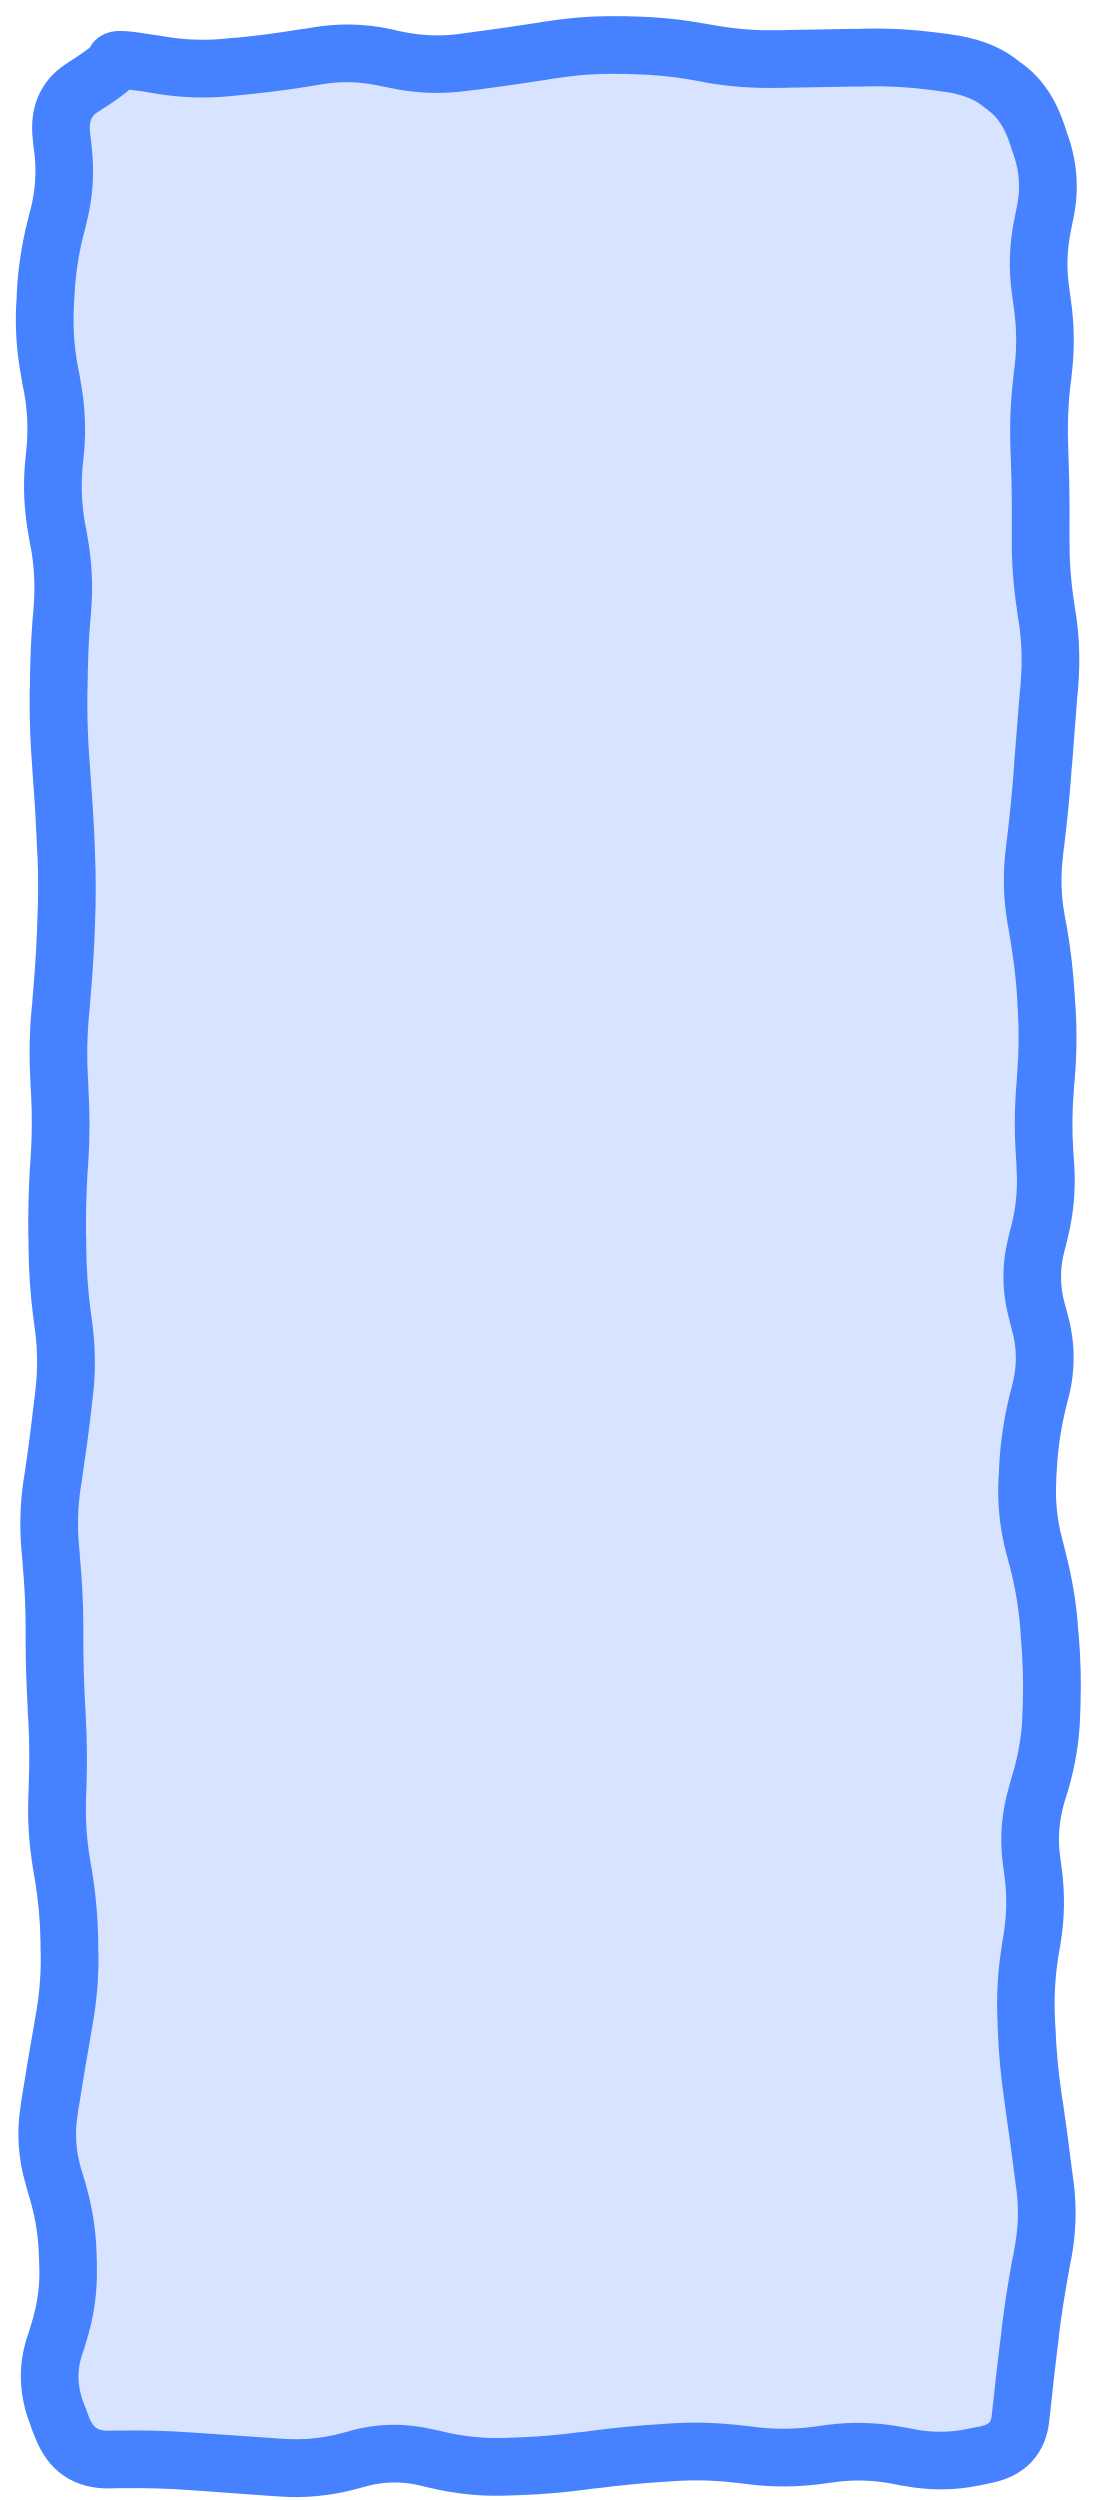
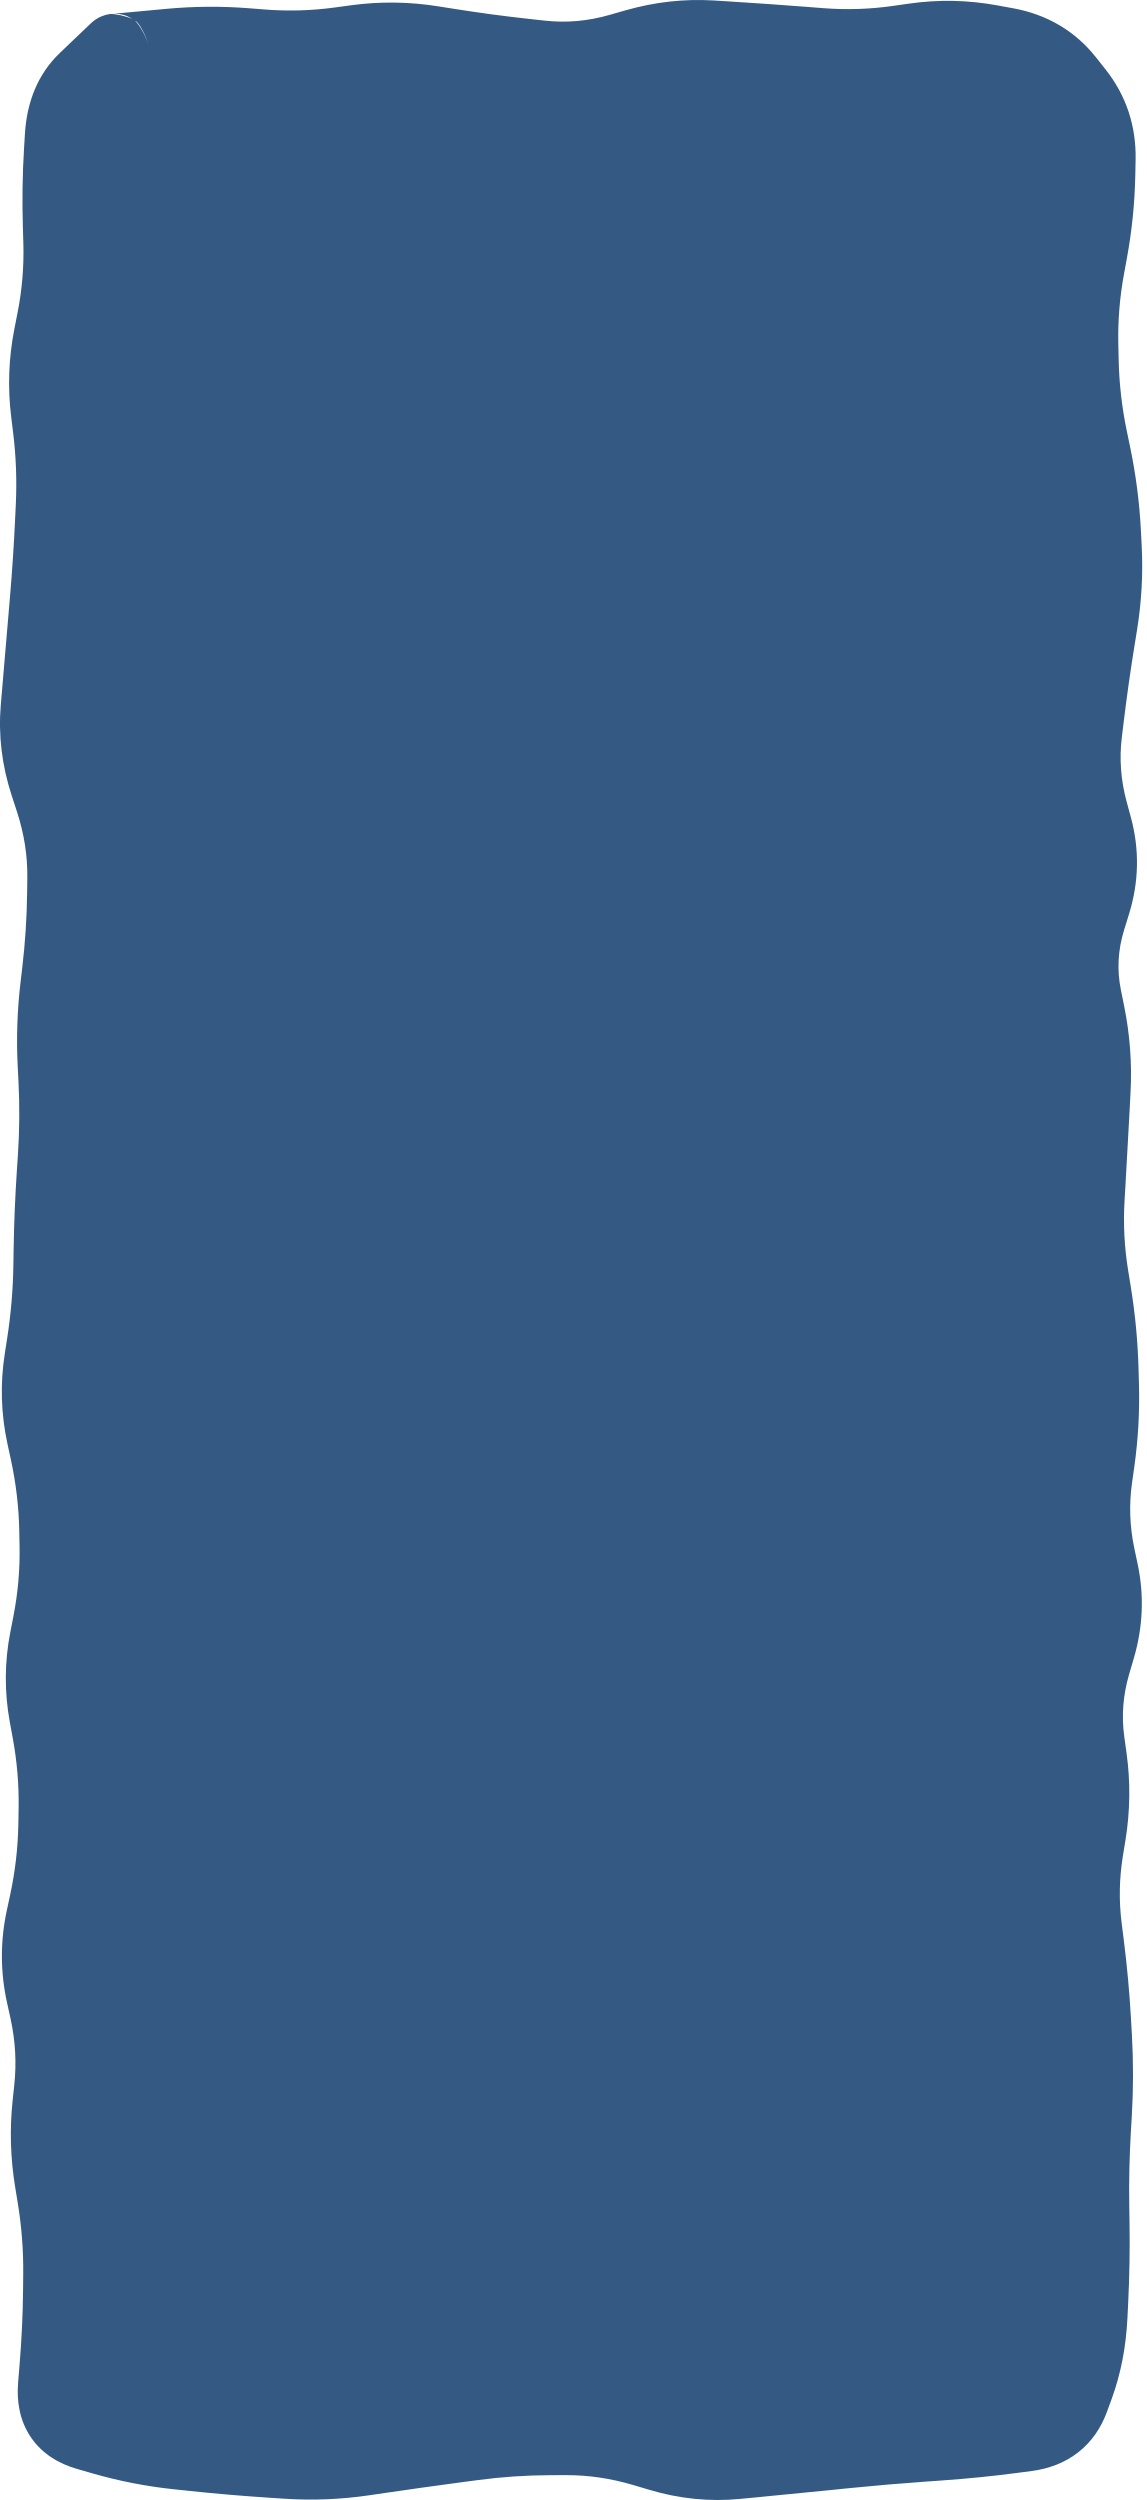
- <svg xmlns="http://www.w3.org/2000/svg" width="57" height="130" viewBox="0 0 57 130" fill="none">
-   <path d="M3.008 6C3.008 4.343 4.351 3 6.008 3H51.008C52.665 3 54.008 4.343 54.008 6V125C54.008 126.657 52.665 128 51.008 128H6.008C4.351 128 3.008 126.657 3.008 125V6Z" fill="#7CA6FF" fill-opacity="0.3" />
-   <path d="M32.551 0.844L32.903 0.855C34.111 0.878 35.319 0.993 36.524 1.207L36.876 1.266L37.215 1.324C38.248 1.508 39.281 1.589 40.309 1.57H40.661L41.012 1.559C42.141 1.538 43.271 1.518 44.399 1.5H44.739L45.09 1.488C46.29 1.469 47.49 1.537 48.688 1.688L49.04 1.734L49.379 1.781C50.691 1.946 51.877 2.344 52.836 3.07L53.047 3.234L53.27 3.398C54.273 4.16 54.944 5.262 55.368 6.551L55.473 6.891L55.59 7.219C56.03 8.558 56.108 9.937 55.825 11.32L55.754 11.672L55.684 12.012C55.487 12.973 55.454 13.938 55.59 14.895L55.637 15.234L55.684 15.586C55.863 16.839 55.886 18.093 55.743 19.348L55.708 19.699L55.661 20.039C55.54 21.093 55.505 22.151 55.544 23.203L55.555 23.555L55.567 23.895C55.609 25.045 55.623 26.201 55.614 27.352V28.043C55.606 29.092 55.678 30.144 55.836 31.195L55.883 31.547L55.942 31.887C56.129 33.128 56.17 34.381 56.071 35.625L56.047 35.965L56.012 36.316C55.922 37.441 55.841 38.567 55.754 39.691L55.719 40.043L55.696 40.395C55.607 41.543 55.495 42.692 55.356 43.84L55.309 44.191L55.274 44.531C55.155 45.513 55.173 46.499 55.344 47.484L55.403 47.836L55.473 48.176C55.678 49.358 55.812 50.543 55.883 51.727L55.907 52.078L55.93 52.418C56.003 53.615 55.991 54.819 55.895 56.016L55.86 56.367L55.836 56.719C55.752 57.773 55.743 58.829 55.813 59.883L55.836 60.223L55.86 60.574C55.946 61.863 55.827 63.154 55.508 64.43L55.426 64.769L55.333 65.121C55.113 66.002 55.121 66.874 55.356 67.758L55.45 68.098L55.544 68.449C55.907 69.818 55.924 71.202 55.59 72.574L55.497 72.926L55.415 73.266C55.161 74.306 55.011 75.35 54.958 76.383L54.934 76.723L54.922 77.074C54.873 78.044 54.972 79.019 55.227 80.004L55.321 80.356L55.403 80.695C55.716 81.904 55.934 83.124 56.036 84.34L56.059 84.68L56.094 85.031C56.194 86.217 56.226 87.408 56.188 88.594L56.176 88.934L56.165 89.285C56.124 90.545 55.919 91.803 55.555 93.047L55.45 93.387L55.344 93.738C55.072 94.672 55.002 95.59 55.122 96.504L55.169 96.856L55.215 97.195C55.382 98.468 55.361 99.745 55.157 101.016L55.098 101.367L55.04 101.707C54.873 102.738 54.812 103.773 54.852 104.801L54.864 105.152L54.887 105.492C54.929 106.568 55.023 107.649 55.18 108.727L55.227 109.066L55.286 109.418C55.452 110.557 55.6 111.701 55.743 112.84L55.79 113.18L55.836 113.531C55.996 114.813 55.956 116.097 55.719 117.375L55.649 117.727L55.59 118.066C55.387 119.164 55.211 120.262 55.075 121.359L55.04 121.711L54.993 122.062C54.854 123.181 54.736 124.251 54.629 125.273L54.559 125.906C54.478 126.681 54.197 127.429 53.633 128.027C53.073 128.62 52.341 128.949 51.583 129.105L51.254 129.176L50.915 129.246C49.637 129.509 48.334 129.512 47.024 129.27L46.684 129.211L46.333 129.141C45.359 128.96 44.385 128.941 43.415 129.07L43.075 129.117L42.723 129.164C41.47 129.331 40.215 129.339 38.961 129.188L38.61 129.141L38.27 129.105C37.231 128.98 36.19 128.948 35.153 129.012L34.801 129.035L34.461 129.059C33.369 129.126 32.274 129.232 31.18 129.375L30.829 129.41L30.477 129.457C29.302 129.611 28.126 129.713 26.95 129.75L26.598 129.762L26.258 129.773C24.998 129.813 23.736 129.686 22.485 129.398L22.133 129.316L21.794 129.234C20.901 129.029 20.007 129.038 19.11 129.27L18.77 129.363L18.419 129.457C17.14 129.787 15.844 129.91 14.551 129.82L14.211 129.797L13.86 129.773C12.731 129.696 11.602 129.609 10.473 129.527L10.122 129.504L9.782 129.48C8.699 129.402 7.574 129.37 6.418 129.387H6.055L5.68 129.398C4.834 129.41 4.003 129.217 3.29 128.719C2.579 128.223 2.113 127.507 1.813 126.715L1.672 126.363L1.543 126C0.993 124.544 0.927 123.057 1.391 121.594L1.508 121.242L1.614 120.891C1.924 119.914 2.071 118.949 2.047 117.996L2.036 117.656L2.024 117.305C1.999 116.314 1.84 115.312 1.543 114.305L1.438 113.965L1.344 113.613C0.951 112.279 0.852 110.924 1.063 109.57L1.11 109.23L1.168 108.879C1.346 107.74 1.54 106.596 1.743 105.457L1.801 105.117L1.86 104.766C2.044 103.732 2.133 102.701 2.118 101.672L2.106 101.32V100.969C2.09 99.916 1.997 98.861 1.825 97.805L1.766 97.465L1.708 97.113C1.508 95.889 1.429 94.661 1.473 93.434L1.485 93.082L1.497 92.742C1.535 91.659 1.533 90.568 1.473 89.484L1.45 89.144L1.438 88.793C1.375 87.638 1.334 86.48 1.333 85.324V84.633C1.331 83.549 1.278 82.46 1.18 81.375L1.157 81.035L1.122 80.684C1.009 79.437 1.042 78.19 1.227 76.945L1.286 76.594L1.333 76.254C1.498 75.143 1.641 74.025 1.766 72.914L1.813 72.574L1.848 72.223C1.962 71.215 1.954 70.208 1.825 69.199L1.778 68.848L1.731 68.508C1.578 67.323 1.5 66.132 1.485 64.945V64.594L1.473 64.254C1.459 63.088 1.484 61.915 1.555 60.75L1.579 60.41L1.602 60.059C1.667 58.988 1.673 57.918 1.614 56.848L1.59 56.496L1.579 56.156C1.513 54.955 1.53 53.747 1.637 52.547L1.672 52.207L1.696 51.855C1.795 50.75 1.871 49.644 1.918 48.539L1.93 48.188L1.942 47.848C1.989 46.762 1.999 45.675 1.954 44.59L1.93 44.238L1.918 43.898C1.872 42.788 1.806 41.669 1.719 40.559L1.696 40.219L1.672 39.867C1.581 38.696 1.534 37.523 1.543 36.352V36.012L1.555 35.66C1.564 34.496 1.606 33.331 1.696 32.168L1.731 31.816L1.754 31.477C1.832 30.476 1.782 29.47 1.602 28.465L1.532 28.125L1.473 27.773C1.249 26.515 1.192 25.251 1.309 23.988L1.344 23.637L1.379 23.297C1.471 22.309 1.426 21.314 1.239 20.32L1.168 19.98L1.11 19.629C0.876 18.387 0.78 17.139 0.84 15.891L0.864 15.539L0.875 15.199C0.935 13.97 1.122 12.741 1.426 11.52L1.508 11.18L1.602 10.828C1.84 9.873 1.9 8.926 1.79 7.98L1.743 7.629L1.708 7.277C1.62 6.525 1.676 5.768 1.965 5.062C2.262 4.342 2.767 3.76 3.407 3.34L3.653 3.176L3.911 3.012C4.269 2.776 4.514 2.595 4.672 2.473C4.842 2.156 5.092 1.954 5.27 1.852C5.515 1.71 5.746 1.659 5.856 1.641C6.091 1.601 6.331 1.608 6.5 1.617C6.872 1.637 7.367 1.71 7.942 1.805L8.293 1.852L8.633 1.91C9.636 2.075 10.646 2.111 11.645 2.016L11.985 1.98L12.336 1.957C13.43 1.853 14.523 1.702 15.618 1.523L15.969 1.477L16.309 1.418C17.62 1.204 18.94 1.227 20.247 1.5L20.598 1.582L20.938 1.652C21.904 1.854 22.873 1.895 23.832 1.77L24.172 1.723L24.524 1.676C25.64 1.53 26.759 1.368 27.875 1.195L28.215 1.137L28.567 1.09C29.779 0.902 30.996 0.821 32.211 0.844H32.551ZM7.321 3.844C7.376 3.736 7.423 3.618 7.45 3.48C7.429 3.627 7.363 3.739 7.321 3.844ZM4.485 3.129L4.497 3.094V3.07C4.494 3.089 4.487 3.109 4.485 3.129ZM4.333 85.324C4.334 86.426 4.366 87.527 4.426 88.629L4.45 88.981L4.461 89.32C4.526 90.494 4.539 91.674 4.497 92.848L4.485 93.188L4.473 93.539C4.436 94.568 4.504 95.6 4.672 96.633L4.731 96.973L4.79 97.324C4.985 98.524 5.088 99.731 5.106 100.934V101.273L5.118 101.625C5.136 102.85 5.03 104.073 4.813 105.293L4.754 105.645L4.696 105.984C4.497 107.103 4.307 108.23 4.133 109.348L4.075 109.688L4.028 110.039C3.888 110.941 3.944 111.848 4.215 112.77L4.321 113.109L4.426 113.461C4.794 114.71 4.993 115.969 5.024 117.234L5.036 117.586V117.926C5.068 119.229 4.88 120.525 4.473 121.805L4.368 122.156L4.25 122.496C3.999 123.287 4.02 124.088 4.344 124.945L4.485 125.297L4.614 125.66C4.752 126.023 4.906 126.184 5.012 126.258C5.115 126.329 5.3 126.403 5.645 126.398L6.008 126.387H6.372C7.608 126.369 8.819 126.407 9.993 126.492L10.344 126.516L10.684 126.539C11.811 126.621 12.944 126.696 14.071 126.773L14.422 126.797L14.762 126.82C15.724 126.887 16.692 126.802 17.669 126.551L18.02 126.457L18.36 126.363C19.72 126.012 21.097 126.002 22.461 126.316L22.813 126.387L23.153 126.469C24.159 126.701 25.168 126.805 26.165 126.773L26.504 126.762L26.856 126.75C27.934 126.716 29.011 126.622 30.09 126.48L30.442 126.445L30.782 126.398C31.944 126.246 33.111 126.13 34.274 126.059L34.626 126.035L34.965 126.012C36.184 125.937 37.404 125.982 38.622 126.129L38.973 126.164L39.325 126.211C40.325 126.331 41.324 126.321 42.325 126.188L42.676 126.141L43.016 126.094C44.303 125.922 45.6 125.962 46.883 126.199L47.223 126.258L47.575 126.328C48.52 126.503 49.433 126.487 50.317 126.305L50.645 126.234L50.973 126.176C51.297 126.109 51.419 126.001 51.454 125.965C51.483 125.932 51.545 125.843 51.571 125.602L51.641 124.969C51.75 123.924 51.875 122.825 52.016 121.688L52.063 121.348L52.098 120.996C52.242 119.837 52.422 118.674 52.637 117.516L52.708 117.176L52.766 116.824C52.947 115.849 52.981 114.878 52.86 113.906L52.766 113.203C52.626 112.086 52.472 110.969 52.309 109.852L52.262 109.5L52.215 109.16C52.043 107.98 51.934 106.791 51.887 105.609L51.876 105.27L51.864 104.918C51.816 103.69 51.889 102.463 52.086 101.238L52.133 100.887L52.192 100.547C52.35 99.562 52.367 98.576 52.239 97.594L52.145 96.891C51.97 95.55 52.087 94.215 52.473 92.894L52.567 92.543L52.672 92.203C52.968 91.192 53.132 90.187 53.165 89.191L53.188 88.488C53.222 87.419 53.184 86.347 53.094 85.277L53.071 84.938L53.047 84.586C52.96 83.544 52.78 82.494 52.508 81.445L52.415 81.106L52.321 80.754C51.992 79.485 51.857 78.205 51.922 76.922L51.946 76.57L51.958 76.219C52.021 74.997 52.201 73.777 52.497 72.562L52.59 72.211L52.672 71.871C52.888 70.988 52.873 70.11 52.637 69.223L52.544 68.871L52.461 68.531C52.097 67.159 52.083 65.769 52.426 64.394L52.508 64.043L52.602 63.691C52.846 62.712 52.924 61.74 52.86 60.773L52.848 60.422L52.825 60.082C52.745 58.88 52.752 57.674 52.848 56.473L52.872 56.133L52.895 55.781C52.98 54.723 52.994 53.664 52.93 52.605L52.907 52.254L52.895 51.914C52.83 50.842 52.695 49.766 52.508 48.691L52.45 48.34L52.391 48C52.17 46.728 52.143 45.443 52.297 44.168L52.333 43.828L52.379 43.477C52.513 42.371 52.622 41.265 52.708 40.16L52.731 39.809L52.754 39.469C52.842 38.339 52.933 37.2 53.024 36.07L53.059 35.73L53.083 35.379C53.163 34.368 53.129 33.357 52.977 32.344L52.919 31.992L52.872 31.641C52.69 30.436 52.605 29.227 52.614 28.02V27.328C52.622 26.223 52.607 25.117 52.567 24.012L52.555 23.66L52.544 23.32C52.499 22.116 52.546 20.902 52.684 19.699L52.719 19.359L52.766 19.008C52.88 18.008 52.862 17.009 52.719 16.008L52.672 15.656L52.626 15.316C52.44 14.015 52.477 12.71 52.743 11.414L52.813 11.062L52.883 10.723C53.062 9.849 53.019 8.998 52.743 8.156L52.626 7.828L52.52 7.488C52.227 6.598 51.841 6.083 51.454 5.789L51.032 5.461C50.599 5.133 49.949 4.876 49.004 4.758L48.665 4.711L48.313 4.664C47.254 4.531 46.194 4.471 45.137 4.488L44.797 4.5H44.446C43.318 4.518 42.187 4.538 41.059 4.559L40.719 4.57H40.368C39.141 4.593 37.91 4.506 36.688 4.289L36.348 4.219L35.997 4.16C34.945 3.974 33.892 3.875 32.844 3.855L32.504 3.844H32.153C31.111 3.825 30.068 3.893 29.024 4.055L28.672 4.102L28.332 4.16C27.192 4.337 26.051 4.503 24.911 4.652L24.559 4.688L24.219 4.734C22.921 4.904 21.62 4.852 20.329 4.582L19.977 4.512L19.637 4.441C18.689 4.243 17.745 4.218 16.801 4.371L16.098 4.488C14.938 4.677 13.778 4.823 12.618 4.934L12.266 4.969L11.926 5.004C10.668 5.124 9.407 5.082 8.153 4.875L7.801 4.816L7.461 4.758C7.162 4.708 6.914 4.688 6.723 4.664C6.678 4.703 6.637 4.747 6.594 4.781C6.332 4.991 5.983 5.243 5.563 5.52L5.047 5.848C4.868 5.966 4.79 6.086 4.743 6.199C4.69 6.327 4.641 6.552 4.684 6.926L4.731 7.277L4.766 7.629C4.92 8.943 4.833 10.255 4.508 11.555L4.426 11.906L4.333 12.246C4.074 13.281 3.926 14.313 3.875 15.34L3.852 15.691L3.84 16.043C3.792 17.051 3.86 18.065 4.051 19.078L4.122 19.418L4.18 19.77C4.418 21.032 4.485 22.299 4.368 23.566L4.333 23.918L4.297 24.258C4.205 25.25 4.248 26.249 4.426 27.246L4.497 27.598L4.555 27.938C4.779 29.19 4.84 30.454 4.743 31.711L4.719 32.051L4.684 32.402C4.6 33.496 4.564 34.59 4.555 35.684L4.543 36.035V36.375C4.535 37.46 4.576 38.547 4.661 39.633L4.684 39.984L4.708 40.324C4.797 41.471 4.871 42.623 4.918 43.77L4.93 44.121L4.942 44.461C4.99 45.632 4.992 46.806 4.942 47.977L4.93 48.316L4.918 48.668C4.869 49.82 4.787 50.973 4.684 52.125L4.661 52.477L4.625 52.816C4.531 53.874 4.509 54.936 4.567 55.992L4.59 56.332L4.602 56.684C4.667 57.87 4.674 59.06 4.602 60.246L4.579 60.586L4.555 60.938C4.489 62.028 4.46 63.117 4.473 64.207L4.485 64.559V64.91C4.498 65.979 4.57 67.051 4.708 68.121L4.754 68.461L4.801 68.812C4.962 70.061 4.978 71.314 4.836 72.562L4.79 72.902L4.754 73.254C4.625 74.399 4.468 75.543 4.297 76.688L4.25 77.039L4.192 77.391C4.042 78.4 4.019 79.407 4.11 80.414L4.145 80.766L4.168 81.106C4.275 82.278 4.331 83.46 4.333 84.633V85.324Z" fill="#4681FF" />
+ <svg xmlns="http://www.w3.org/2000/svg" width="237" height="517" viewBox="0 0 237 517" fill="none">
+   <path fill-rule="evenodd" clip-rule="evenodd" d="M129.292 2.154C135.365 0.414 141.499 -0.281 147.662 0.103L150.935 0.307C156.297 0.641 161.66 1.017 167.023 1.434L170.296 1.689C175.101 2.062 179.907 1.905 184.723 1.215L187.996 0.747C194.086 -0.125 200.187 0.001 206.27 1.116L209.549 1.717C216.494 2.991 222.324 6.385 226.662 11.872L228.642 14.377C232.91 19.776 234.979 26.089 234.843 33.011L234.778 36.284C234.666 41.998 234.085 47.705 233.041 53.401L232.441 56.673C231.55 61.534 231.161 66.38 231.269 71.218L231.341 74.492C231.449 79.378 232.012 84.275 233.033 89.188L233.713 92.461C234.892 98.134 235.632 103.819 235.928 109.513L236.099 112.785C236.402 118.618 236.081 124.447 235.142 130.262L234.612 133.535C233.766 138.771 233.025 144.006 232.388 149.24L231.99 152.513C231.456 156.908 231.777 161.316 232.987 165.787L233.873 169.06C235.67 175.694 235.534 182.388 233.494 188.982L232.482 192.254C231.175 196.478 230.966 200.603 231.803 204.736L232.466 208.01C233.66 213.907 234.109 219.828 233.804 225.758L233.636 229.03C233.361 234.374 233.065 239.719 232.749 245.063L232.556 248.336C232.272 253.138 232.522 257.944 233.305 262.763L233.836 266.036C234.751 271.669 235.288 277.309 235.445 282.953L235.537 286.227C235.697 291.954 235.372 297.678 234.565 303.394L234.102 306.666C233.466 311.166 233.62 315.662 234.577 320.192L235.27 323.464C236.643 329.959 236.367 336.474 234.481 342.901L233.521 346.174C232.231 350.569 231.907 354.885 232.505 359.185L232.96 362.458C233.798 368.488 233.726 374.527 232.746 380.549L232.213 383.822C231.455 388.481 231.374 393.124 231.965 397.773L232.381 401.045C233.078 406.534 233.581 412.025 233.891 417.518L234.076 420.791C234.392 426.389 234.386 431.987 234.057 437.584L233.864 440.857C233.562 446.008 233.451 451.159 233.532 456.31L233.584 459.582C233.671 465.06 233.582 470.538 233.317 476.015L233.16 479.287C232.873 485.238 231.814 490.839 229.915 496.034L228.916 498.766C227.715 502.052 225.771 504.964 222.949 507.163C220.144 509.35 216.85 510.538 213.391 510.996L210.371 511.396C205.304 512.067 200.04 512.593 194.58 512.977L191.307 513.207C186.053 513.577 180.798 514.028 175.544 514.56L172.272 514.89C166.933 515.43 161.593 515.958 156.254 516.469L152.981 516.782C146.712 517.383 140.47 516.74 134.305 514.902L131.03 513.926C126.338 512.527 121.698 511.847 117.093 511.859L113.818 511.867C108.801 511.88 103.781 512.22 98.756 512.889L95.483 513.324C90.188 514.029 84.892 514.77 79.597 515.547L76.324 516.028C70.509 516.881 64.683 517.118 58.856 516.737L55.582 516.523C50.163 516.168 44.744 515.707 39.326 515.139L36.054 514.795C30.312 514.193 24.655 513.089 19.087 511.485L15.909 510.569C12.177 509.493 8.692 507.452 6.354 503.98C4.031 500.531 3.427 496.542 3.747 492.686L4.027 489.301C4.471 483.959 4.719 478.714 4.771 473.567L4.803 470.293C4.852 465.38 4.475 460.46 3.667 455.53L3.131 452.257C2.157 446.311 1.982 440.348 2.612 434.388L2.959 431.115C3.441 426.561 3.183 422 2.171 417.403L1.449 414.13C0.058 407.815 0.04 401.463 1.396 395.144L2.099 391.871C3.147 386.983 3.71 382.113 3.793 377.255L3.85 373.983C3.933 369.134 3.529 364.276 2.633 359.403L2.03 356.131C0.89 349.931 0.926 343.711 2.135 337.517L2.774 334.242C3.718 329.399 4.14 324.573 4.045 319.758L3.981 316.486C3.885 311.626 3.311 306.754 2.252 301.864L1.543 298.592C0.208 292.427 0.016 286.225 0.976 280.03L1.483 276.757C2.259 271.749 2.685 266.748 2.764 261.751L2.816 258.478C2.901 253.032 3.124 247.587 3.485 242.142L3.703 238.868C4.038 233.817 4.079 228.766 3.824 223.715L3.658 220.442C3.37 214.719 3.561 208.997 4.232 203.281L4.615 200.008C5.212 194.924 5.542 189.842 5.607 184.763L5.649 181.49C5.706 176.98 5.001 172.426 3.489 167.799L2.42 164.527C0.4 158.343 -0.372 152.065 0.166 145.748L0.445 142.476C0.899 137.15 1.351 131.823 1.804 126.497L2.082 123.225C2.527 117.987 2.873 112.748 3.119 107.511L3.273 104.238C3.504 99.314 3.318 94.388 2.712 89.455L2.311 86.183C1.564 80.105 1.791 74.025 2.982 67.973L3.626 64.7C4.574 59.884 4.972 55.086 4.829 50.299L4.731 47.026C4.565 41.496 4.644 36.075 4.967 30.767L5.157 27.642C5.552 21.165 7.777 15.347 12.374 10.952L14.249 9.159C15.776 7.7 16.924 6.603 17.692 5.872C18.074 5.508 18.368 5.229 18.567 5.04C18.665 4.948 18.751 4.867 18.817 4.805C18.846 4.778 18.894 4.734 18.944 4.689C18.96 4.674 19.028 4.613 19.112 4.54C19.132 4.523 19.274 4.4 19.463 4.258C19.493 4.235 19.844 3.964 20.331 3.698C20.375 3.675 21.384 3.081 22.803 2.896C23.693 2.841 25.918 3.259 27.395 3.929C26.936 3.653 26.478 3.407 26.231 3.304C25.485 3.021 24.862 2.934 24.715 2.913C24.288 2.853 23.95 2.845 23.886 2.844C23.669 2.839 23.5 2.846 23.472 2.847C23.372 2.85 23.297 2.856 23.287 2.857C23.346 2.852 23.447 2.843 23.599 2.829C23.918 2.801 24.407 2.757 25.07 2.696C26.395 2.575 28.388 2.39 31.05 2.142L34.323 1.836C40.052 1.301 45.785 1.258 51.515 1.708L54.787 1.966C59.607 2.344 64.427 2.205 69.256 1.546L72.528 1.099C78.544 0.278 84.568 0.347 90.576 1.302L93.849 1.821C99.062 2.65 104.275 3.35 109.486 3.919L112.759 4.277C117.141 4.755 121.544 4.374 126.019 3.092L129.292 2.154ZM27.915 4.257C29.116 5.47 30.283 7.779 30.671 9.268C30.256 7.543 29.097 5.338 28.317 4.539C28.198 4.449 28.061 4.354 27.915 4.257Z" fill="#345983" />
</svg>
